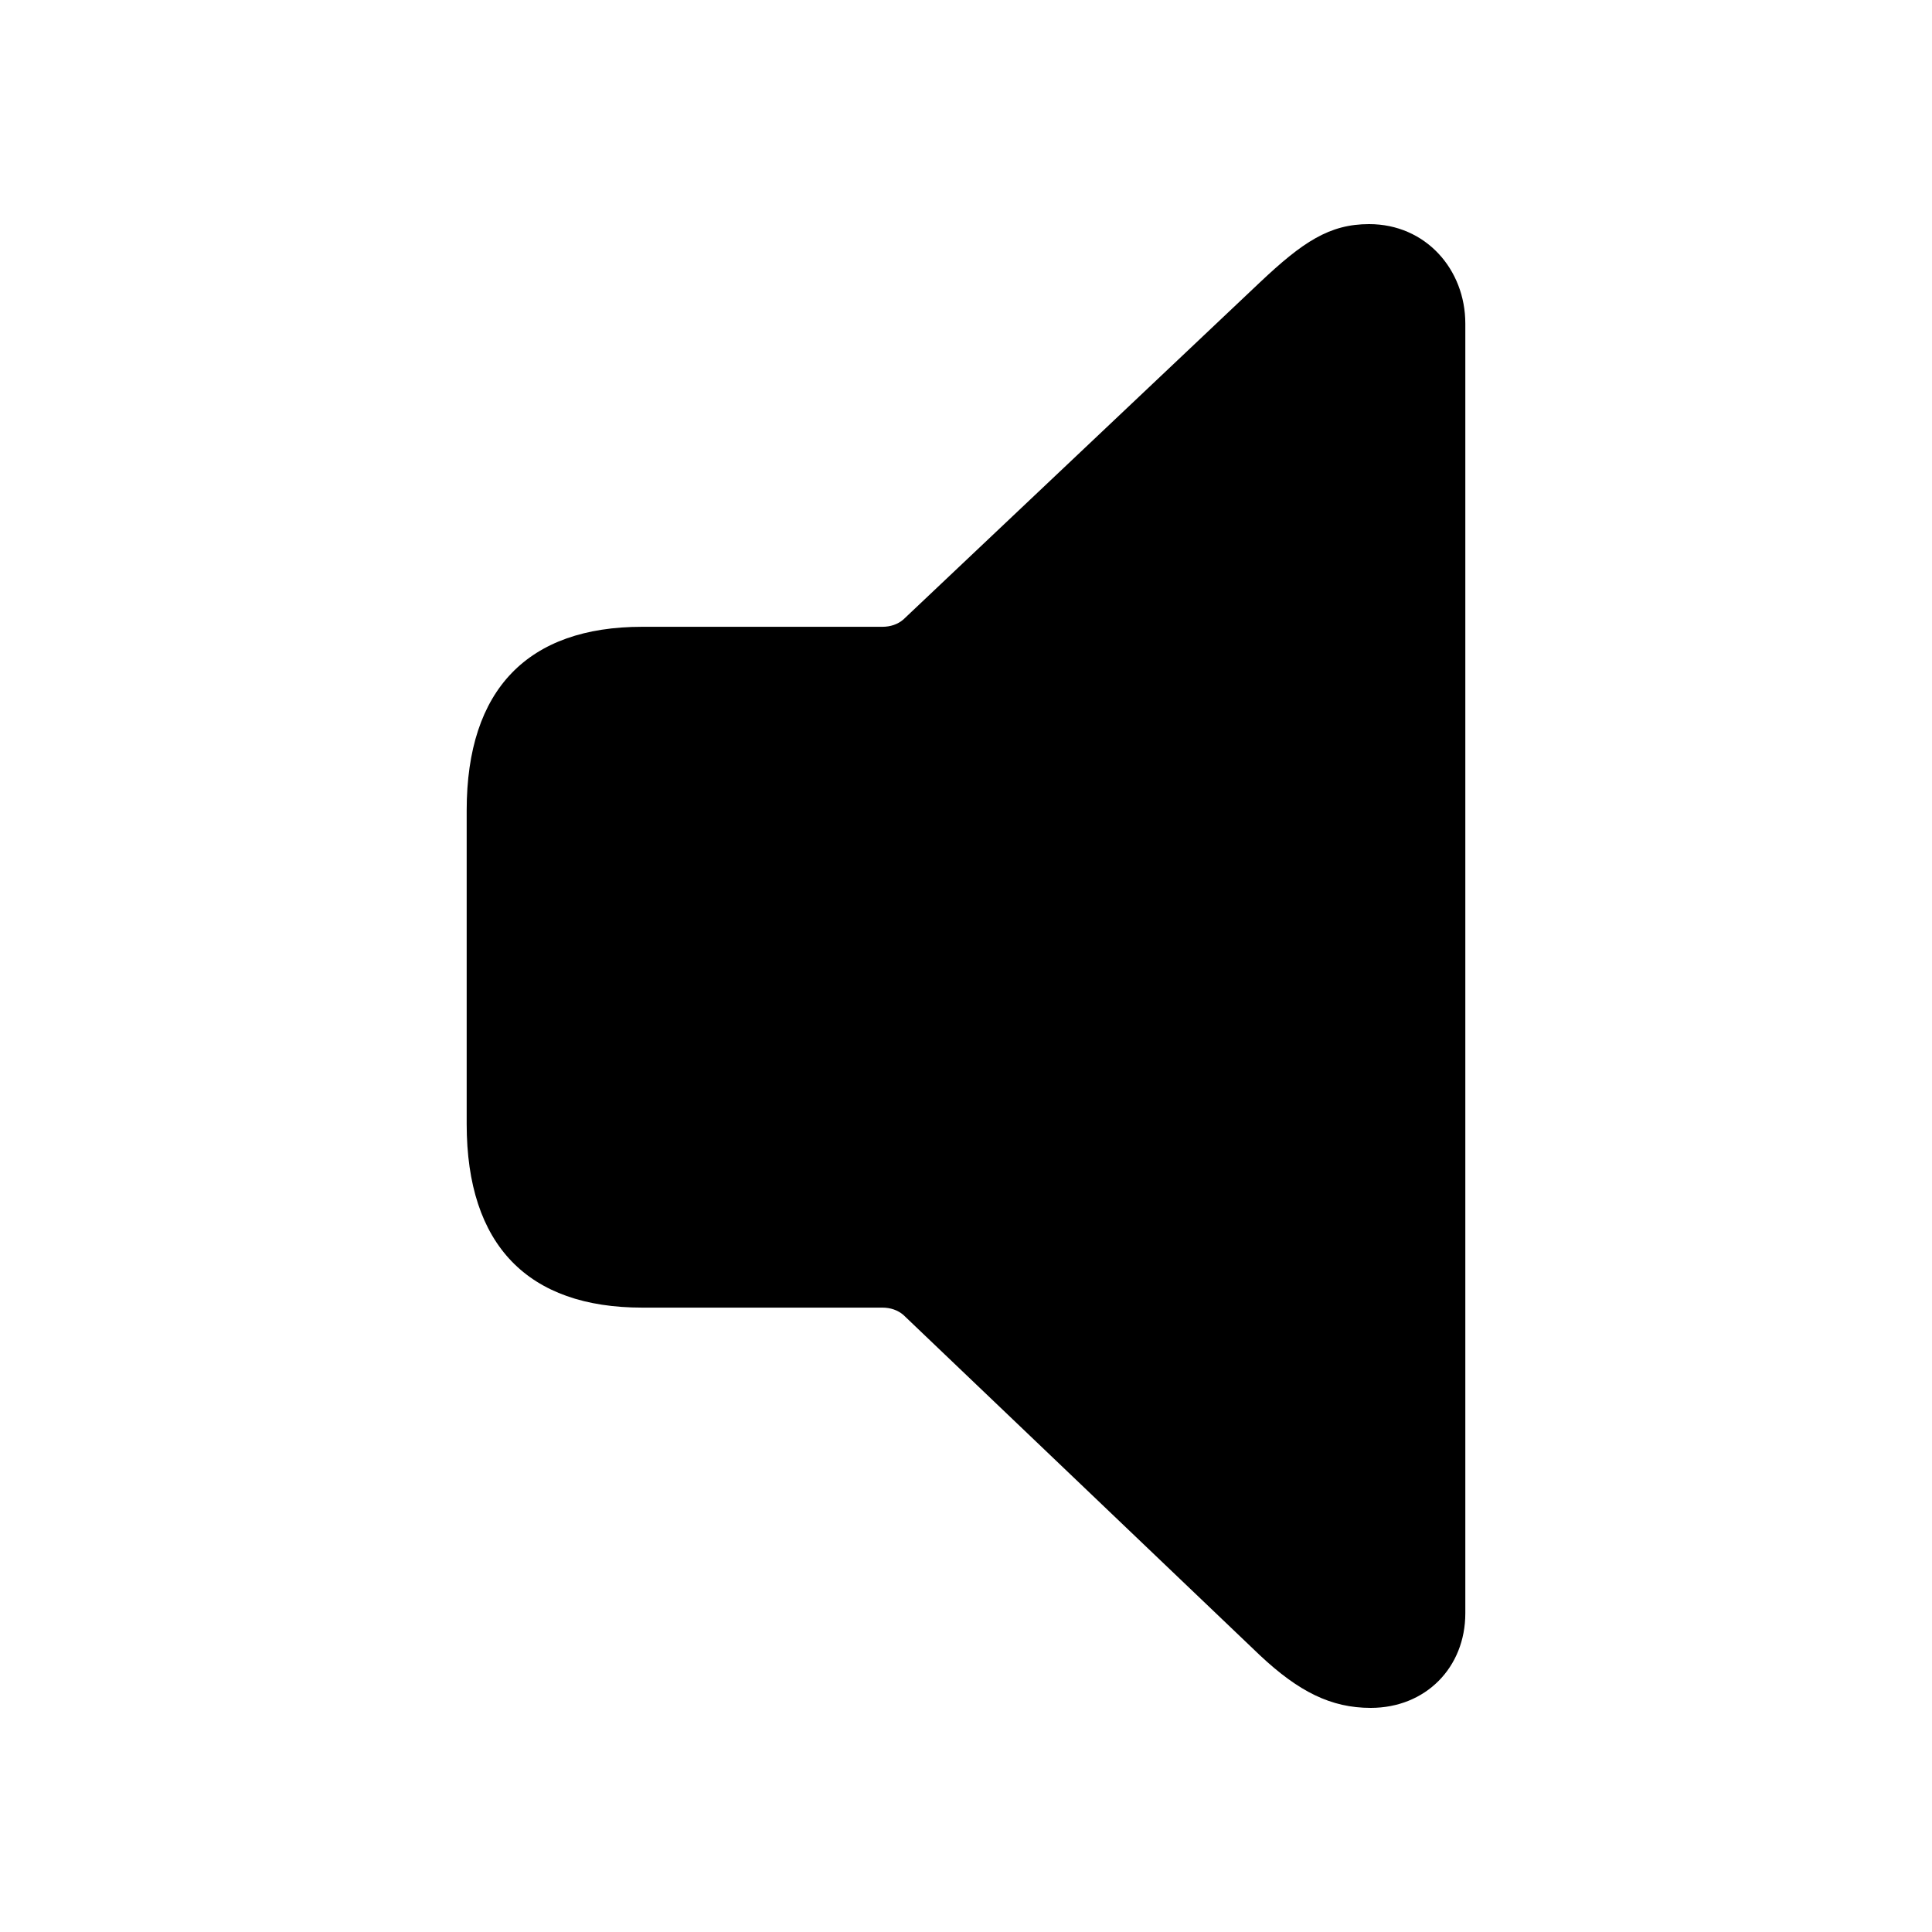
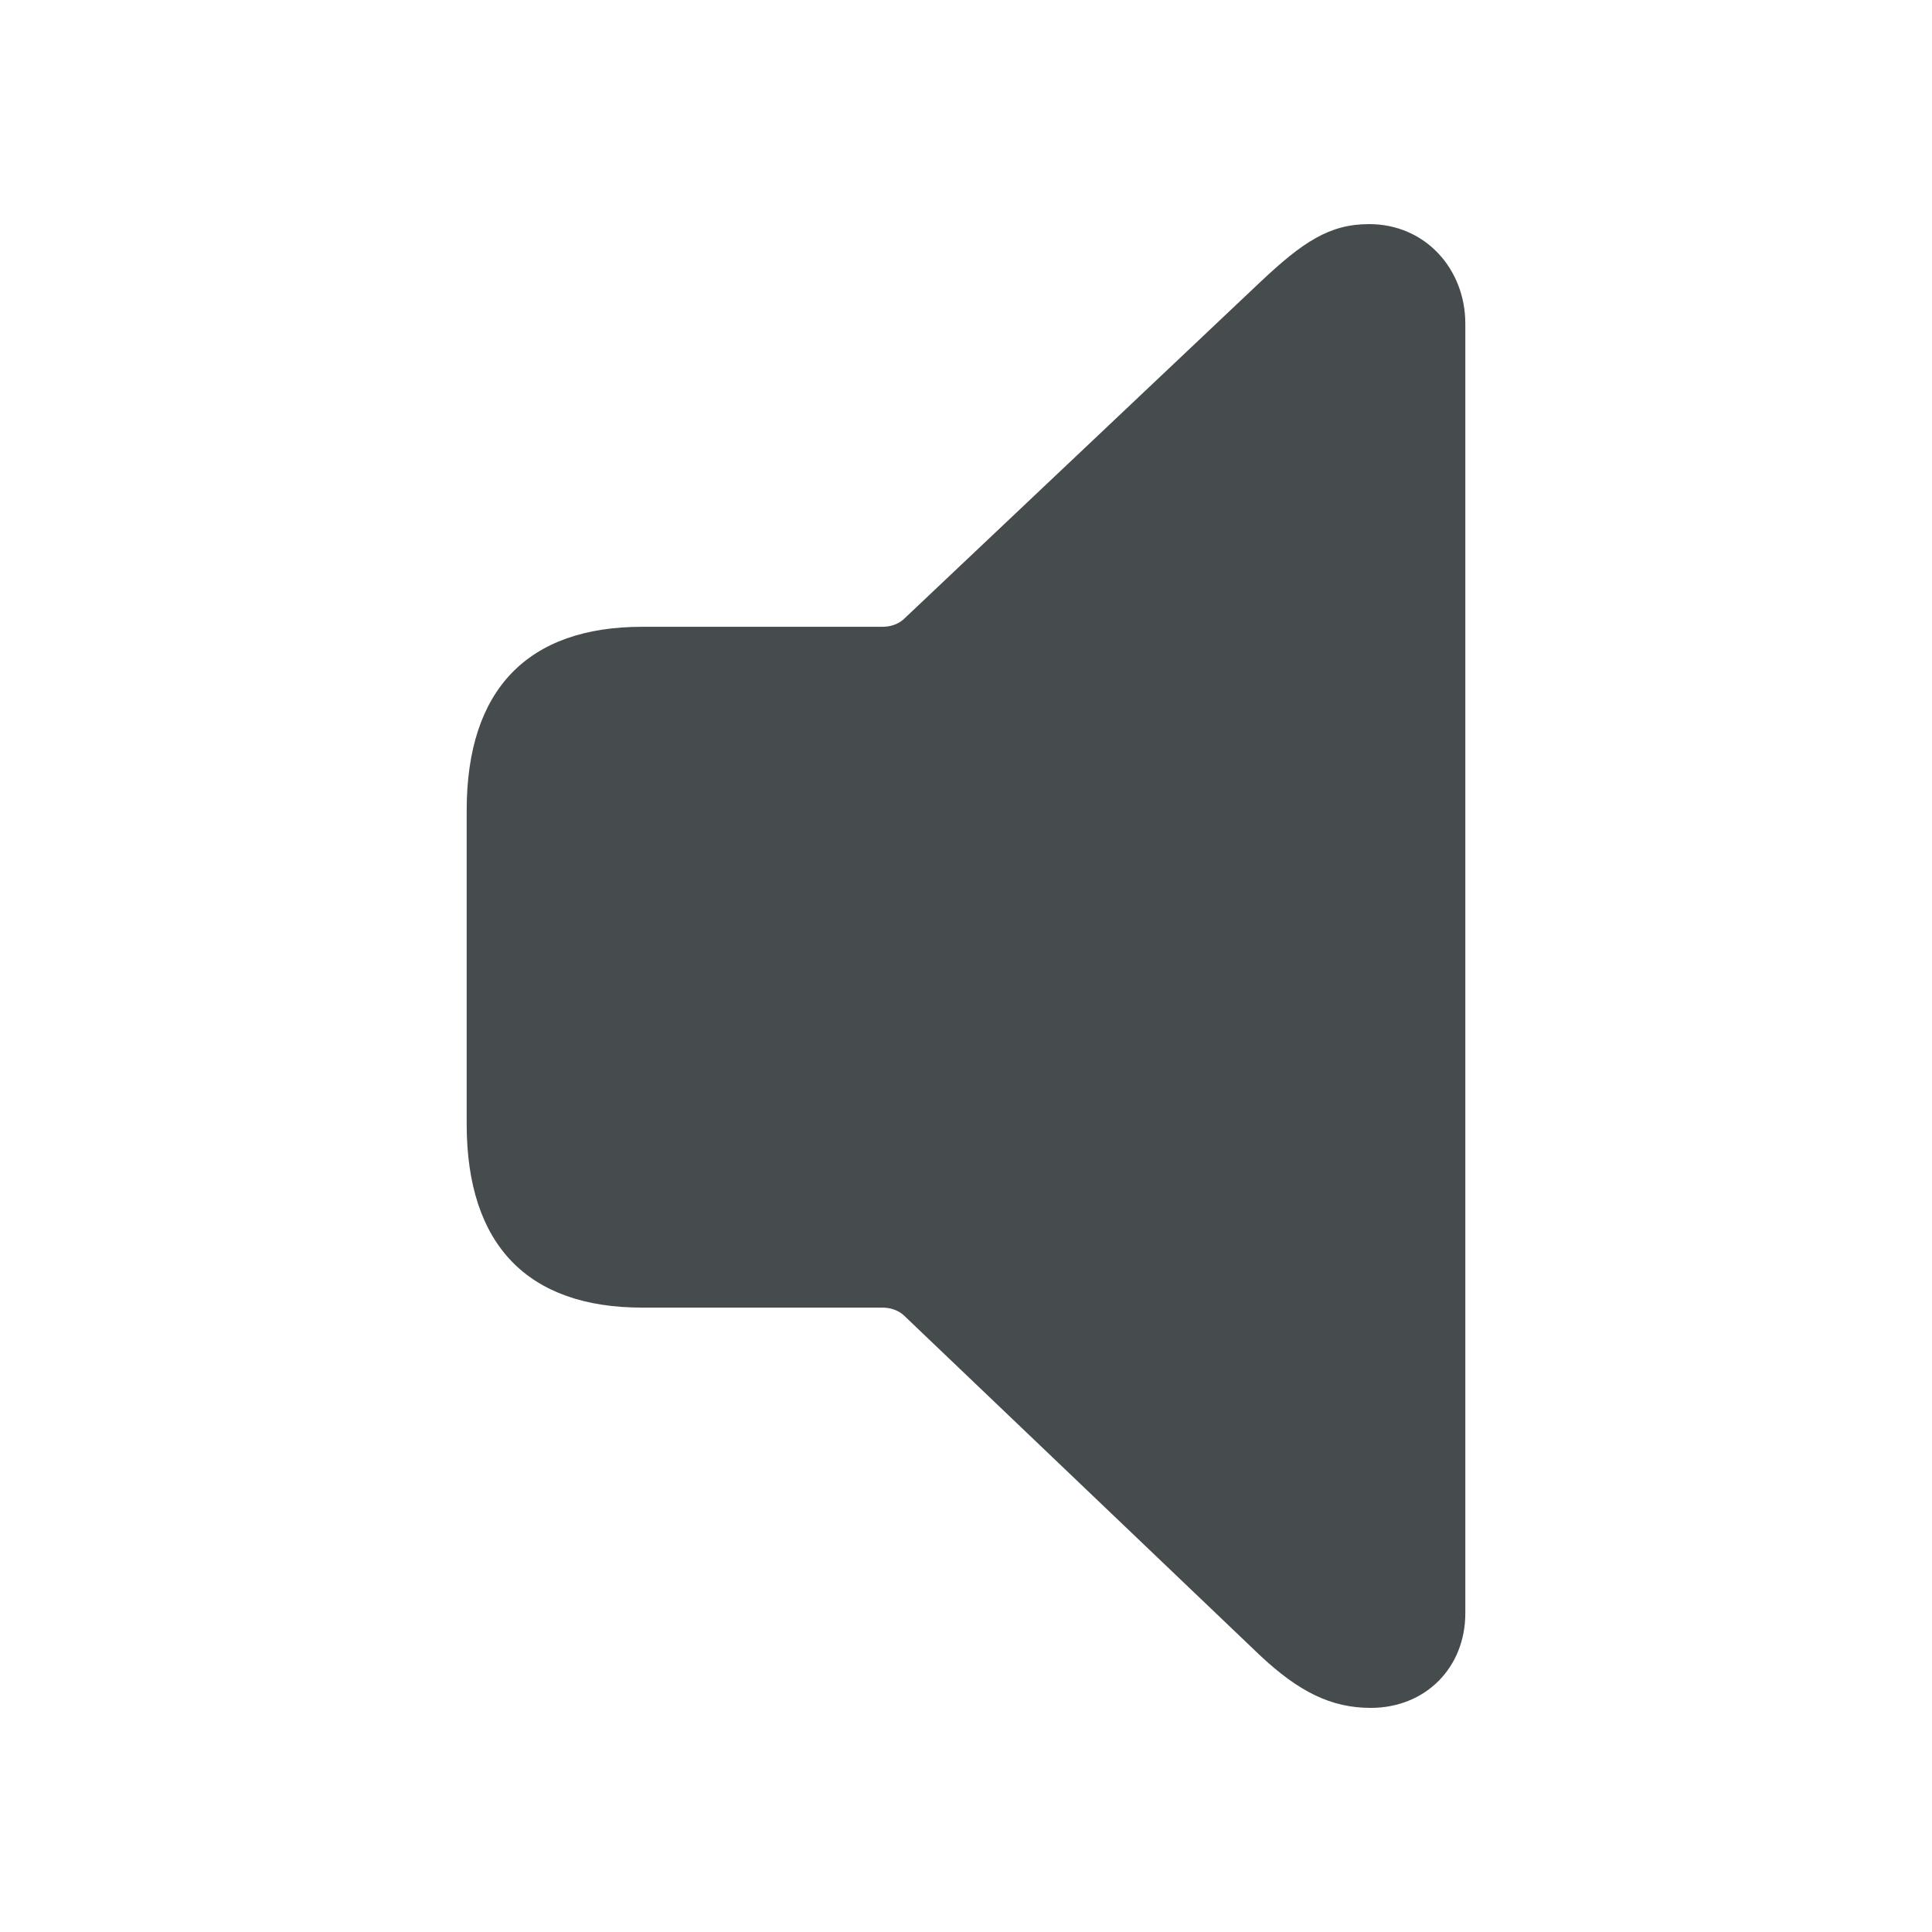
- <svg xmlns="http://www.w3.org/2000/svg" fill="#000000" width="120px" height="120px" viewBox="0 0 56 56">
+ <svg fill="#464C4E" width="120px" height="120px" viewBox="0 0 56 56">
  <path d="M 39.73 49.504 C 41.324 49.504 42.473 48.332 42.473 46.762 L 42.473 9.379 C 42.473 7.809 41.324 6.496 39.684 6.496 C 38.535 6.496 37.762 7.012 36.52 8.184 L 26.184 17.957 C 26.02 18.098 25.809 18.168 25.574 18.168 L 18.613 18.168 C 15.309 18.168 13.527 19.973 13.527 23.488 L 13.527 32.582 C 13.527 36.098 15.309 37.902 18.613 37.902 L 25.574 37.902 C 25.809 37.902 26.02 37.973 26.184 38.113 L 36.52 47.98 C 37.645 49.035 38.582 49.504 39.73 49.504 Z" />
</svg>
